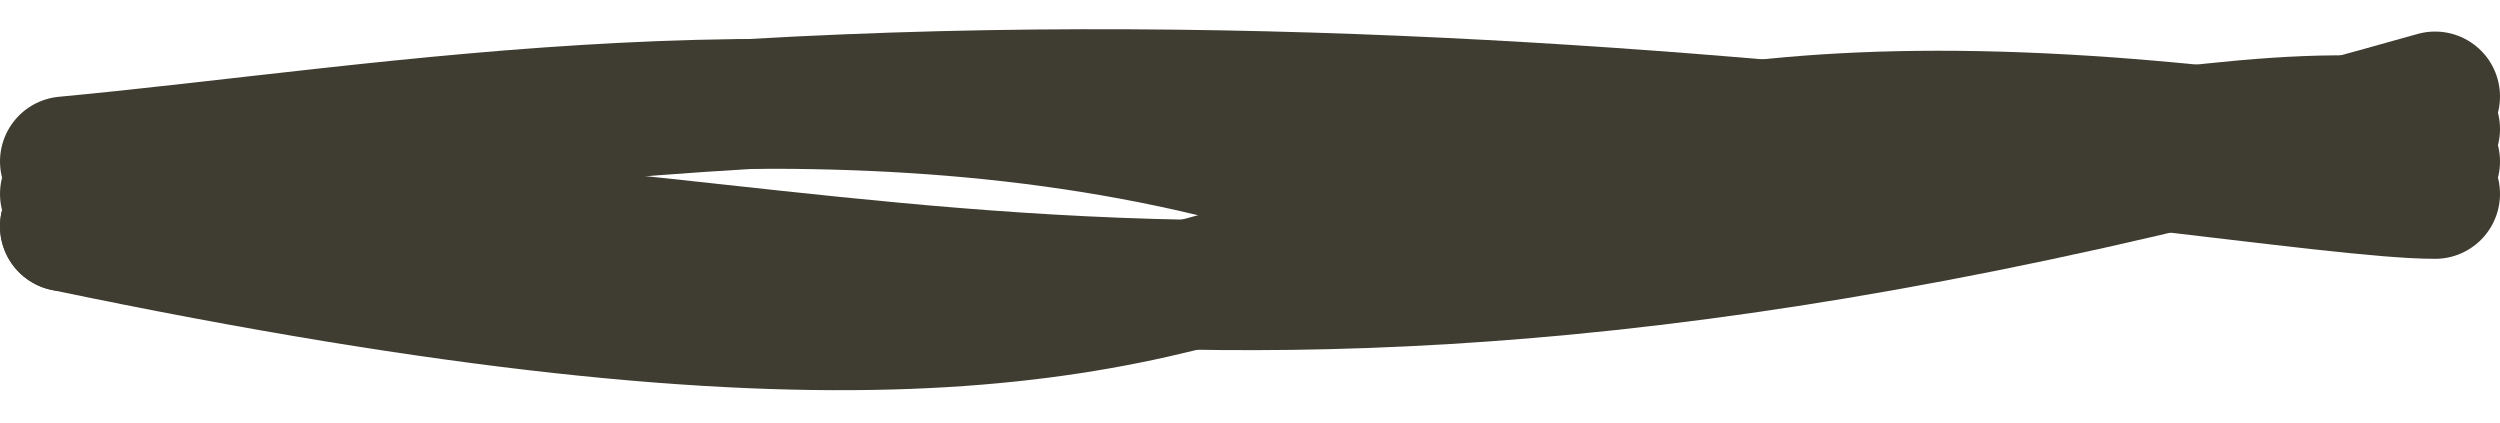
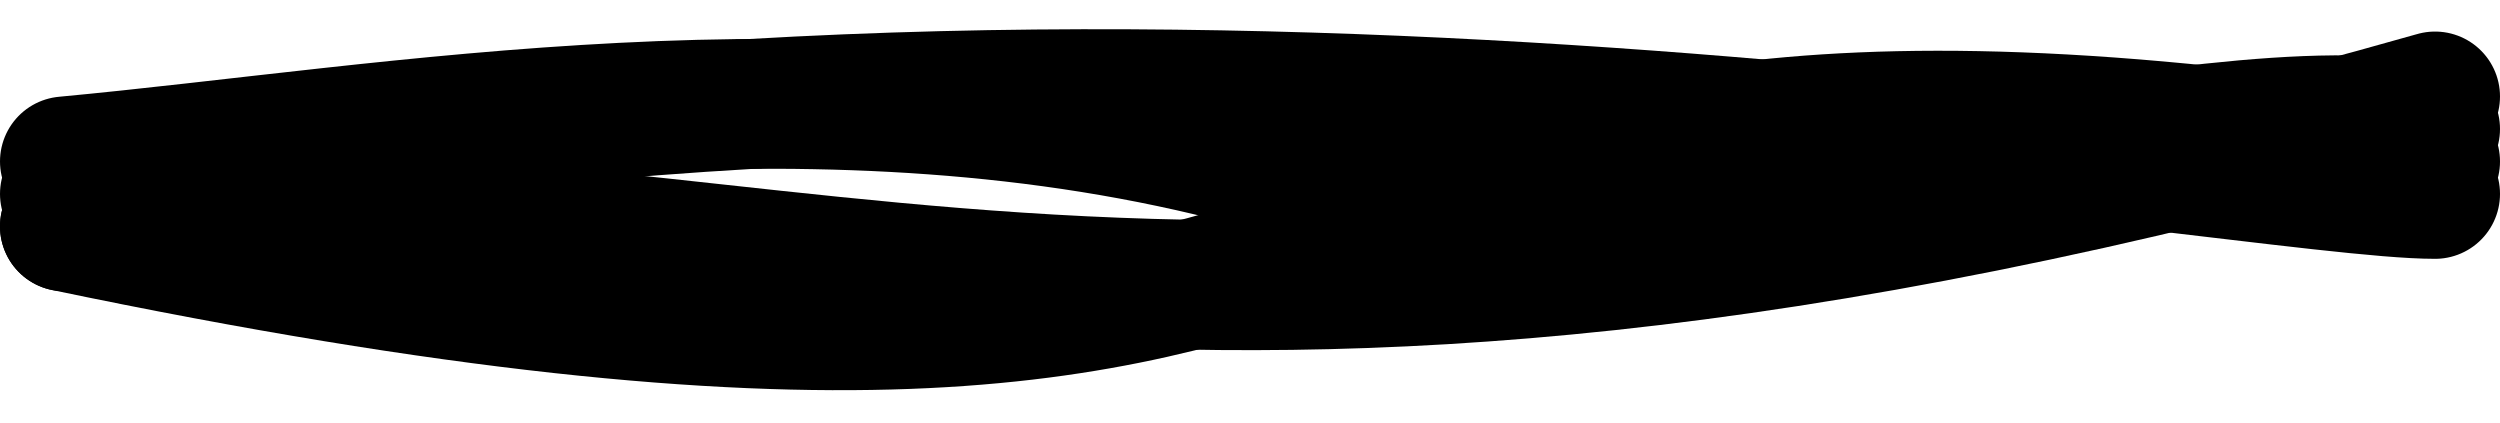
<svg xmlns="http://www.w3.org/2000/svg" fill="none" width="77" height="13" viewBox="0 0 77 13" role="presentation">
-   <path class="nav-indicator-frame" d="M2 4.972C12.107 4.032 25.5 1.5 38.5 4.972C51.5 8.443 67.846 2.397 75 3.972" stroke="#3F3D31" stroke-width="4" stroke-linecap="round" />
-   <path class="nav-indicator-frame" d="M2 6.972C23.5 4.972 34.5 14.5 75 2.972" stroke="#3F3D31" stroke-width="4" stroke-linecap="round" />
-   <path class="nav-indicator-frame" d="M2 6.972C50 17 34.5 -1.5 75 4.972" stroke="#3F3D31" stroke-width="4" stroke-linecap="round" />
-   <path class="nav-indicator-frame" d="M2 5.972C34 -0.94 69 5.972 75 5.972" stroke="#3F3D31" stroke-width="4" stroke-linecap="round" />
+   <path class="nav-indicator-frame" d="M2 4.972C12.107 4.032 25.5 1.5 38.5 4.972C51.5 8.443 67.846 2.397 75 3.972" stroke="currentColor" stroke-width="4" stroke-linecap="round" />
+   <path class="nav-indicator-frame" d="M2 6.972C23.5 4.972 34.5 14.5 75 2.972" stroke="currentColor" stroke-width="4" stroke-linecap="round" />
+   <path class="nav-indicator-frame" d="M2 6.972C50 17 34.5 -1.5 75 4.972" stroke="currentColor" stroke-width="4" stroke-linecap="round" />
+   <path class="nav-indicator-frame" d="M2 5.972C34 -0.94 69 5.972 75 5.972" stroke="currentColor" stroke-width="4" stroke-linecap="round" />
</svg>
